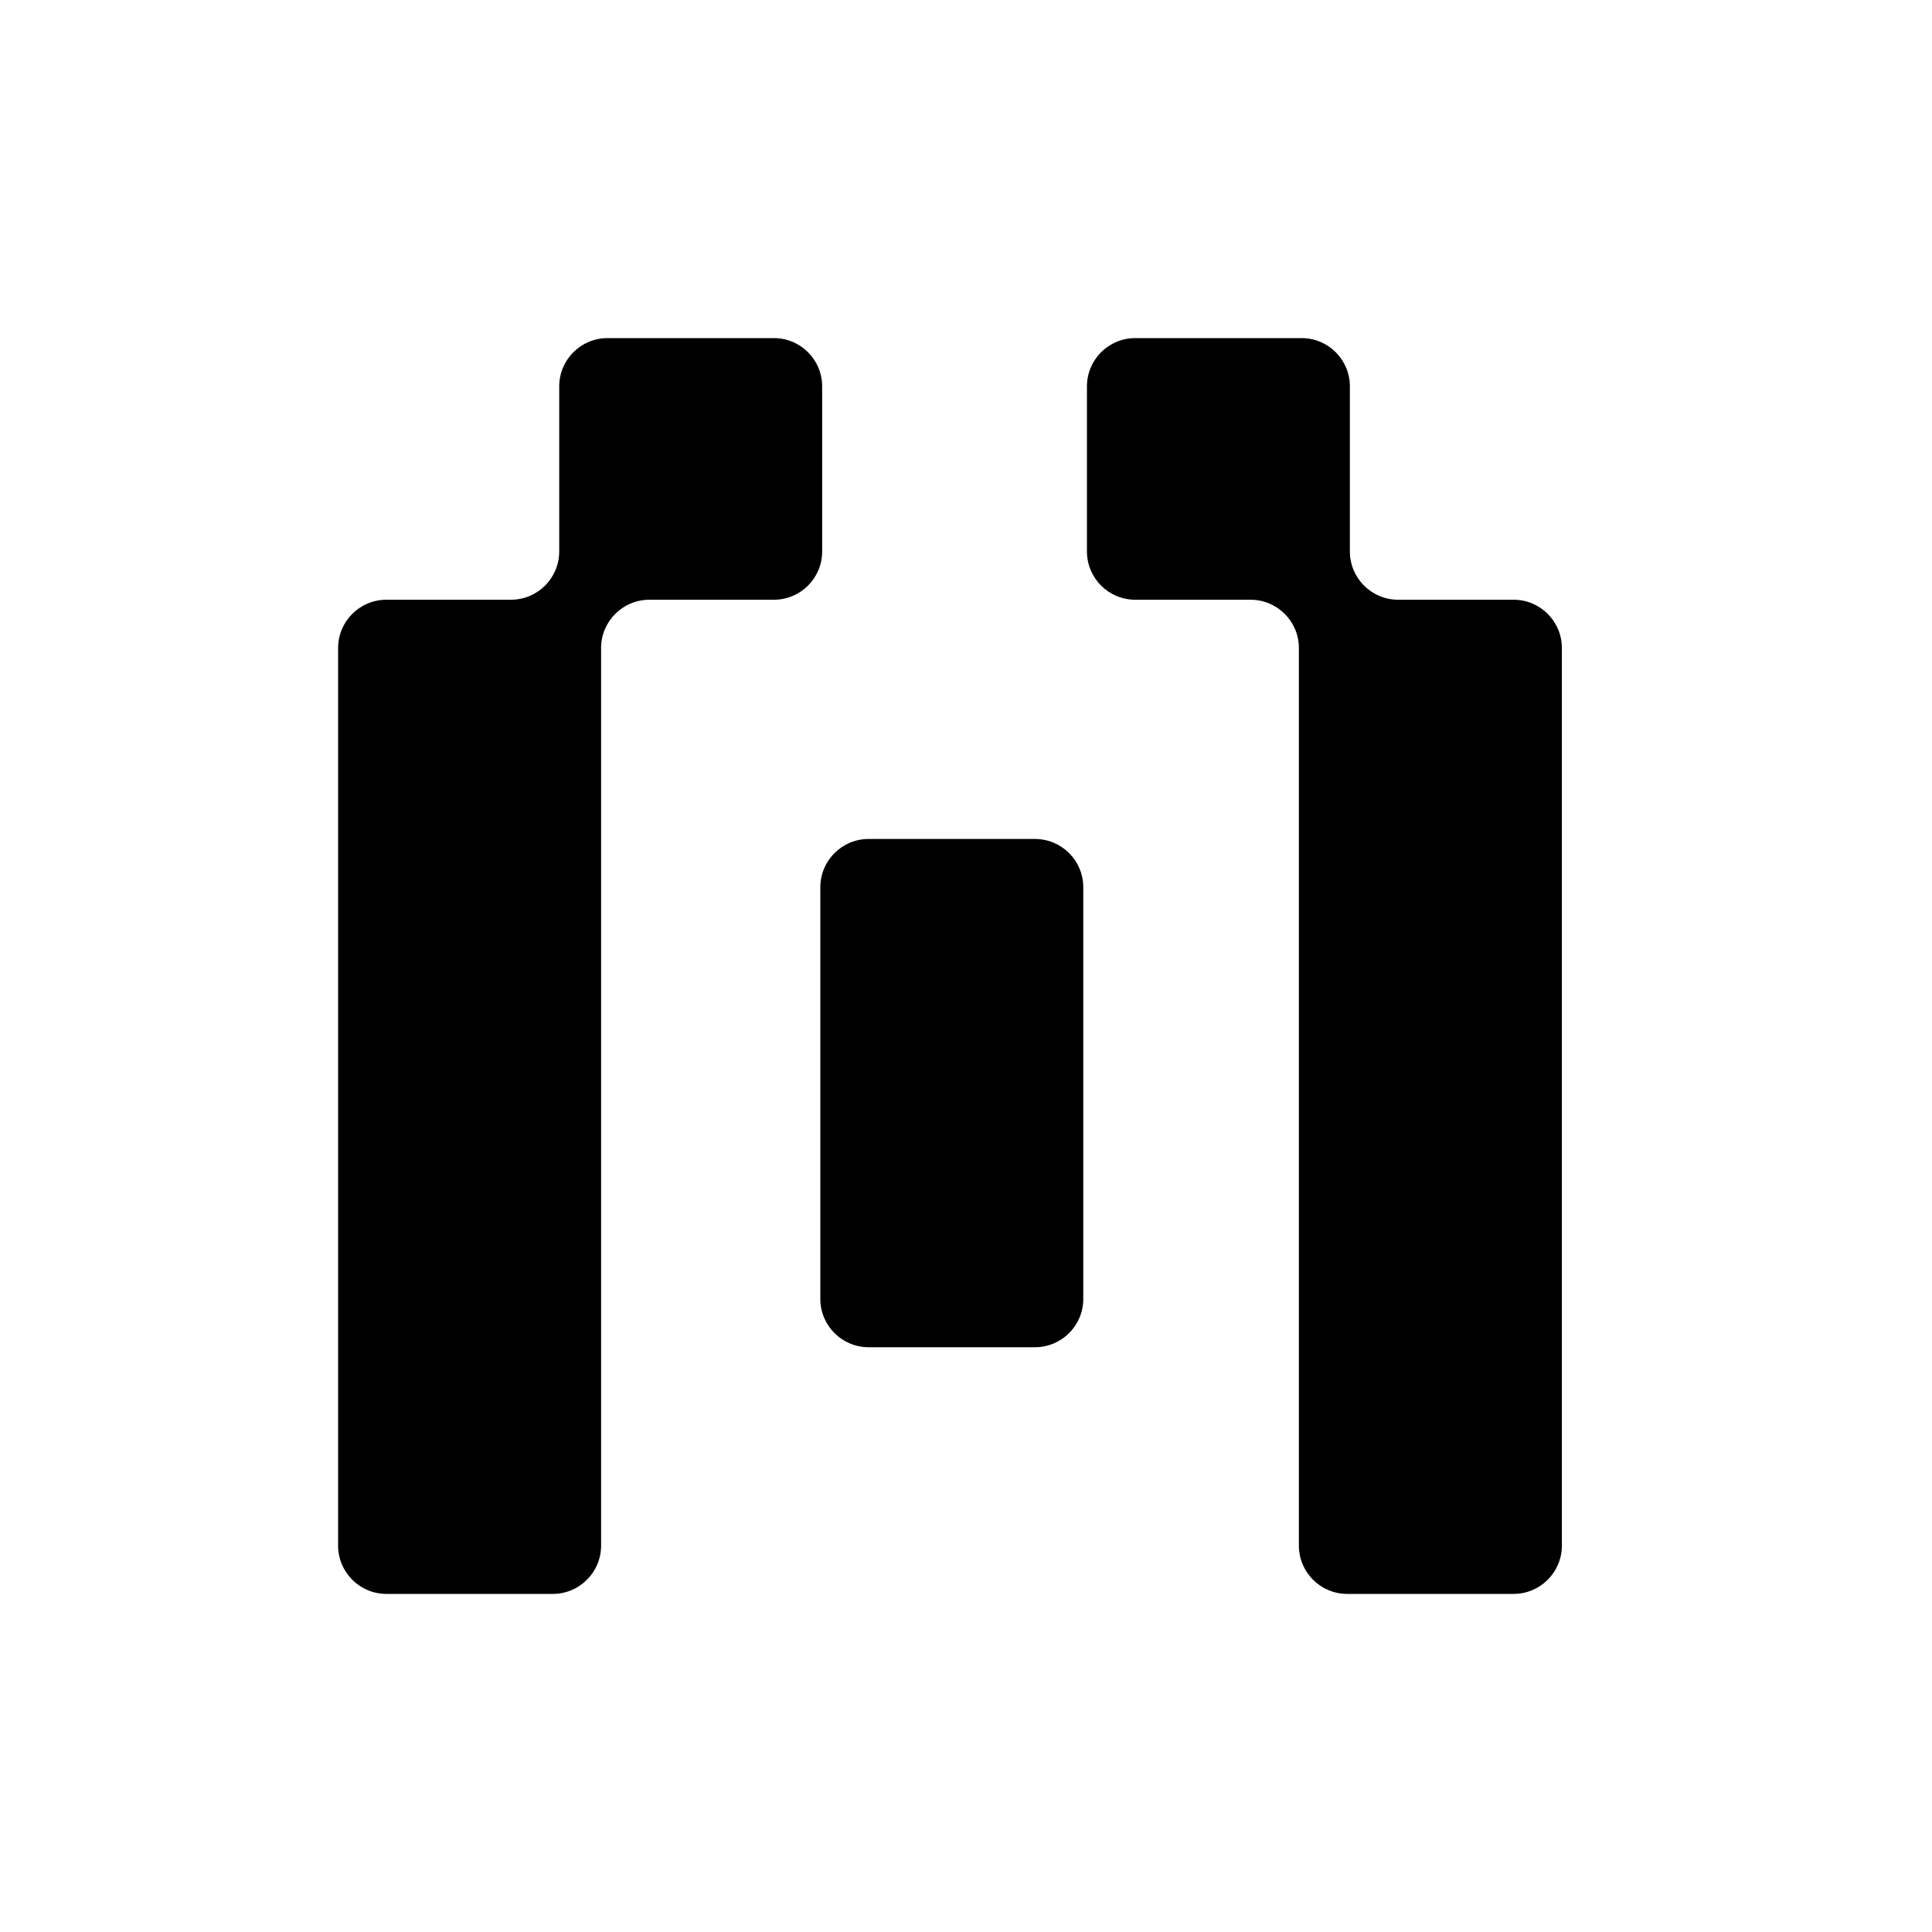
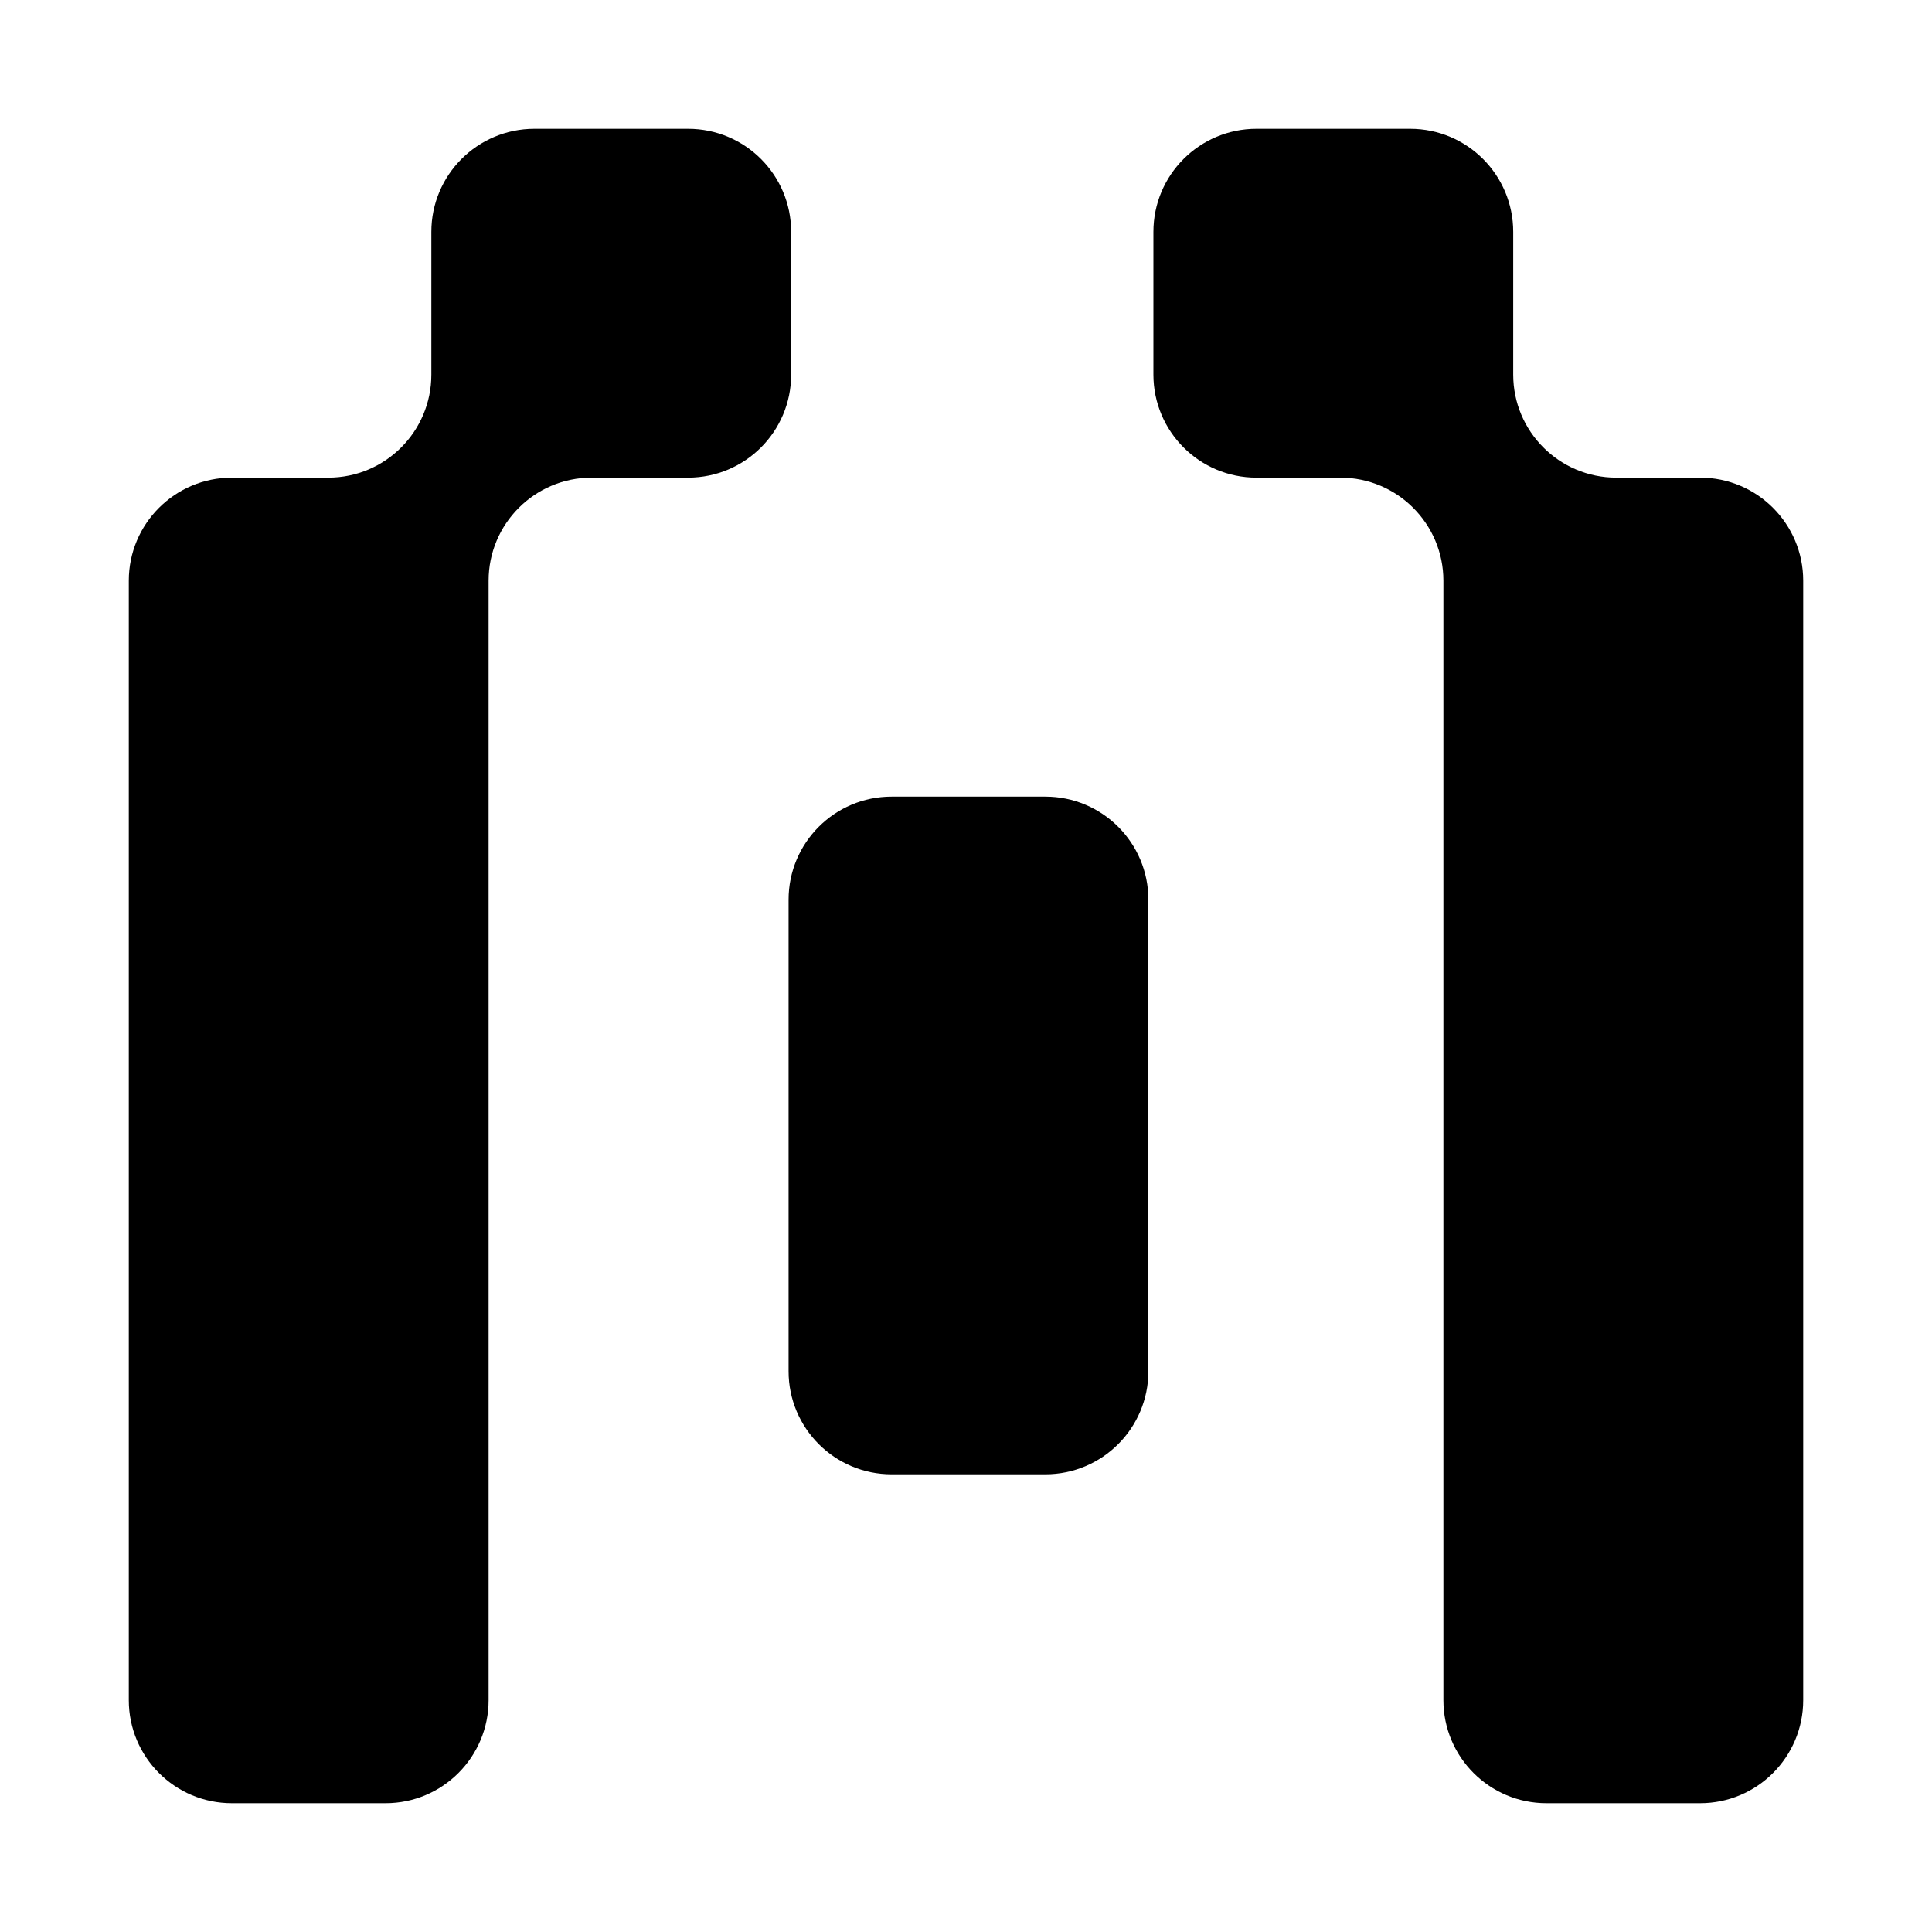
- <svg xmlns="http://www.w3.org/2000/svg" width="40" height="40" fill="none">
-   <path fill-rule="evenodd" clip-rule="evenodd" d="M17.022 8a1 1 0 0 0-1-1h-3.444a1 1 0 0 0-1 1v3.417a1 1 0 0 1-1 1H8a1 1 0 0 0-1 1V32a1 1 0 0 0 1 1h3.445a1 1 0 0 0 1-1V13.417a1 1 0 0 1 1-1h2.577a1 1 0 0 0 1-1V8Zm10.926 0a1 1 0 0 0-1-1h-3.444a1 1 0 0 0-1 1v3.417a1 1 0 0 0 1 1h2.388a1 1 0 0 1 1 1V32a1 1 0 0 0 1 1h3.445a1 1 0 0 0 1-1V13.417a1 1 0 0 0-1-1h-2.389a1 1 0 0 1-1-1V8Zm-5.52 10.37a1 1 0 0 0-1-1h-3.444a1 1 0 0 0-1 1v8.523a1 1 0 0 0 1 1h3.444a1 1 0 0 0 1-1v-8.524Z" fill="currentColor" />
+ <svg xmlns="http://www.w3.org/2000/svg" width="30" height="30" fill="none">
+   <path fill-rule="evenodd" clip-rule="evenodd" d="M12.285 3.6a1.6 1.6 0 0 0-1.6-1.6H8.298a1.6 1.6 0 0 0-1.6 1.6v2.217a1.6 1.6 0 0 1-1.6 1.6H3.6a1.6 1.6 0 0 0-1.6 1.6V26.4A1.6 1.6 0 0 0 3.6 28h2.387a1.6 1.6 0 0 0 1.6-1.6V9.017a1.6 1.6 0 0 1 1.6-1.6h1.498a1.6 1.6 0 0 0 1.6-1.6V3.6Zm11.212 0a1.6 1.6 0 0 0-1.6-1.6H19.51a1.6 1.6 0 0 0-1.6 1.6v2.217a1.6 1.6 0 0 0 1.6 1.6h1.303a1.6 1.6 0 0 1 1.6 1.6V26.4a1.6 1.6 0 0 0 1.6 1.6H26.4a1.6 1.6 0 0 0 1.6-1.6V9.017a1.6 1.6 0 0 0-1.6-1.6h-1.303a1.6 1.6 0 0 1-1.6-1.6V3.6Zm-5.665 10.37a1.6 1.6 0 0 0-1.6-1.6h-2.387a1.6 1.6 0 0 0-1.6 1.6v7.323a1.6 1.6 0 0 0 1.6 1.6h2.387a1.6 1.6 0 0 0 1.6-1.6v-7.324Z" fill="currentColor" />
</svg>
